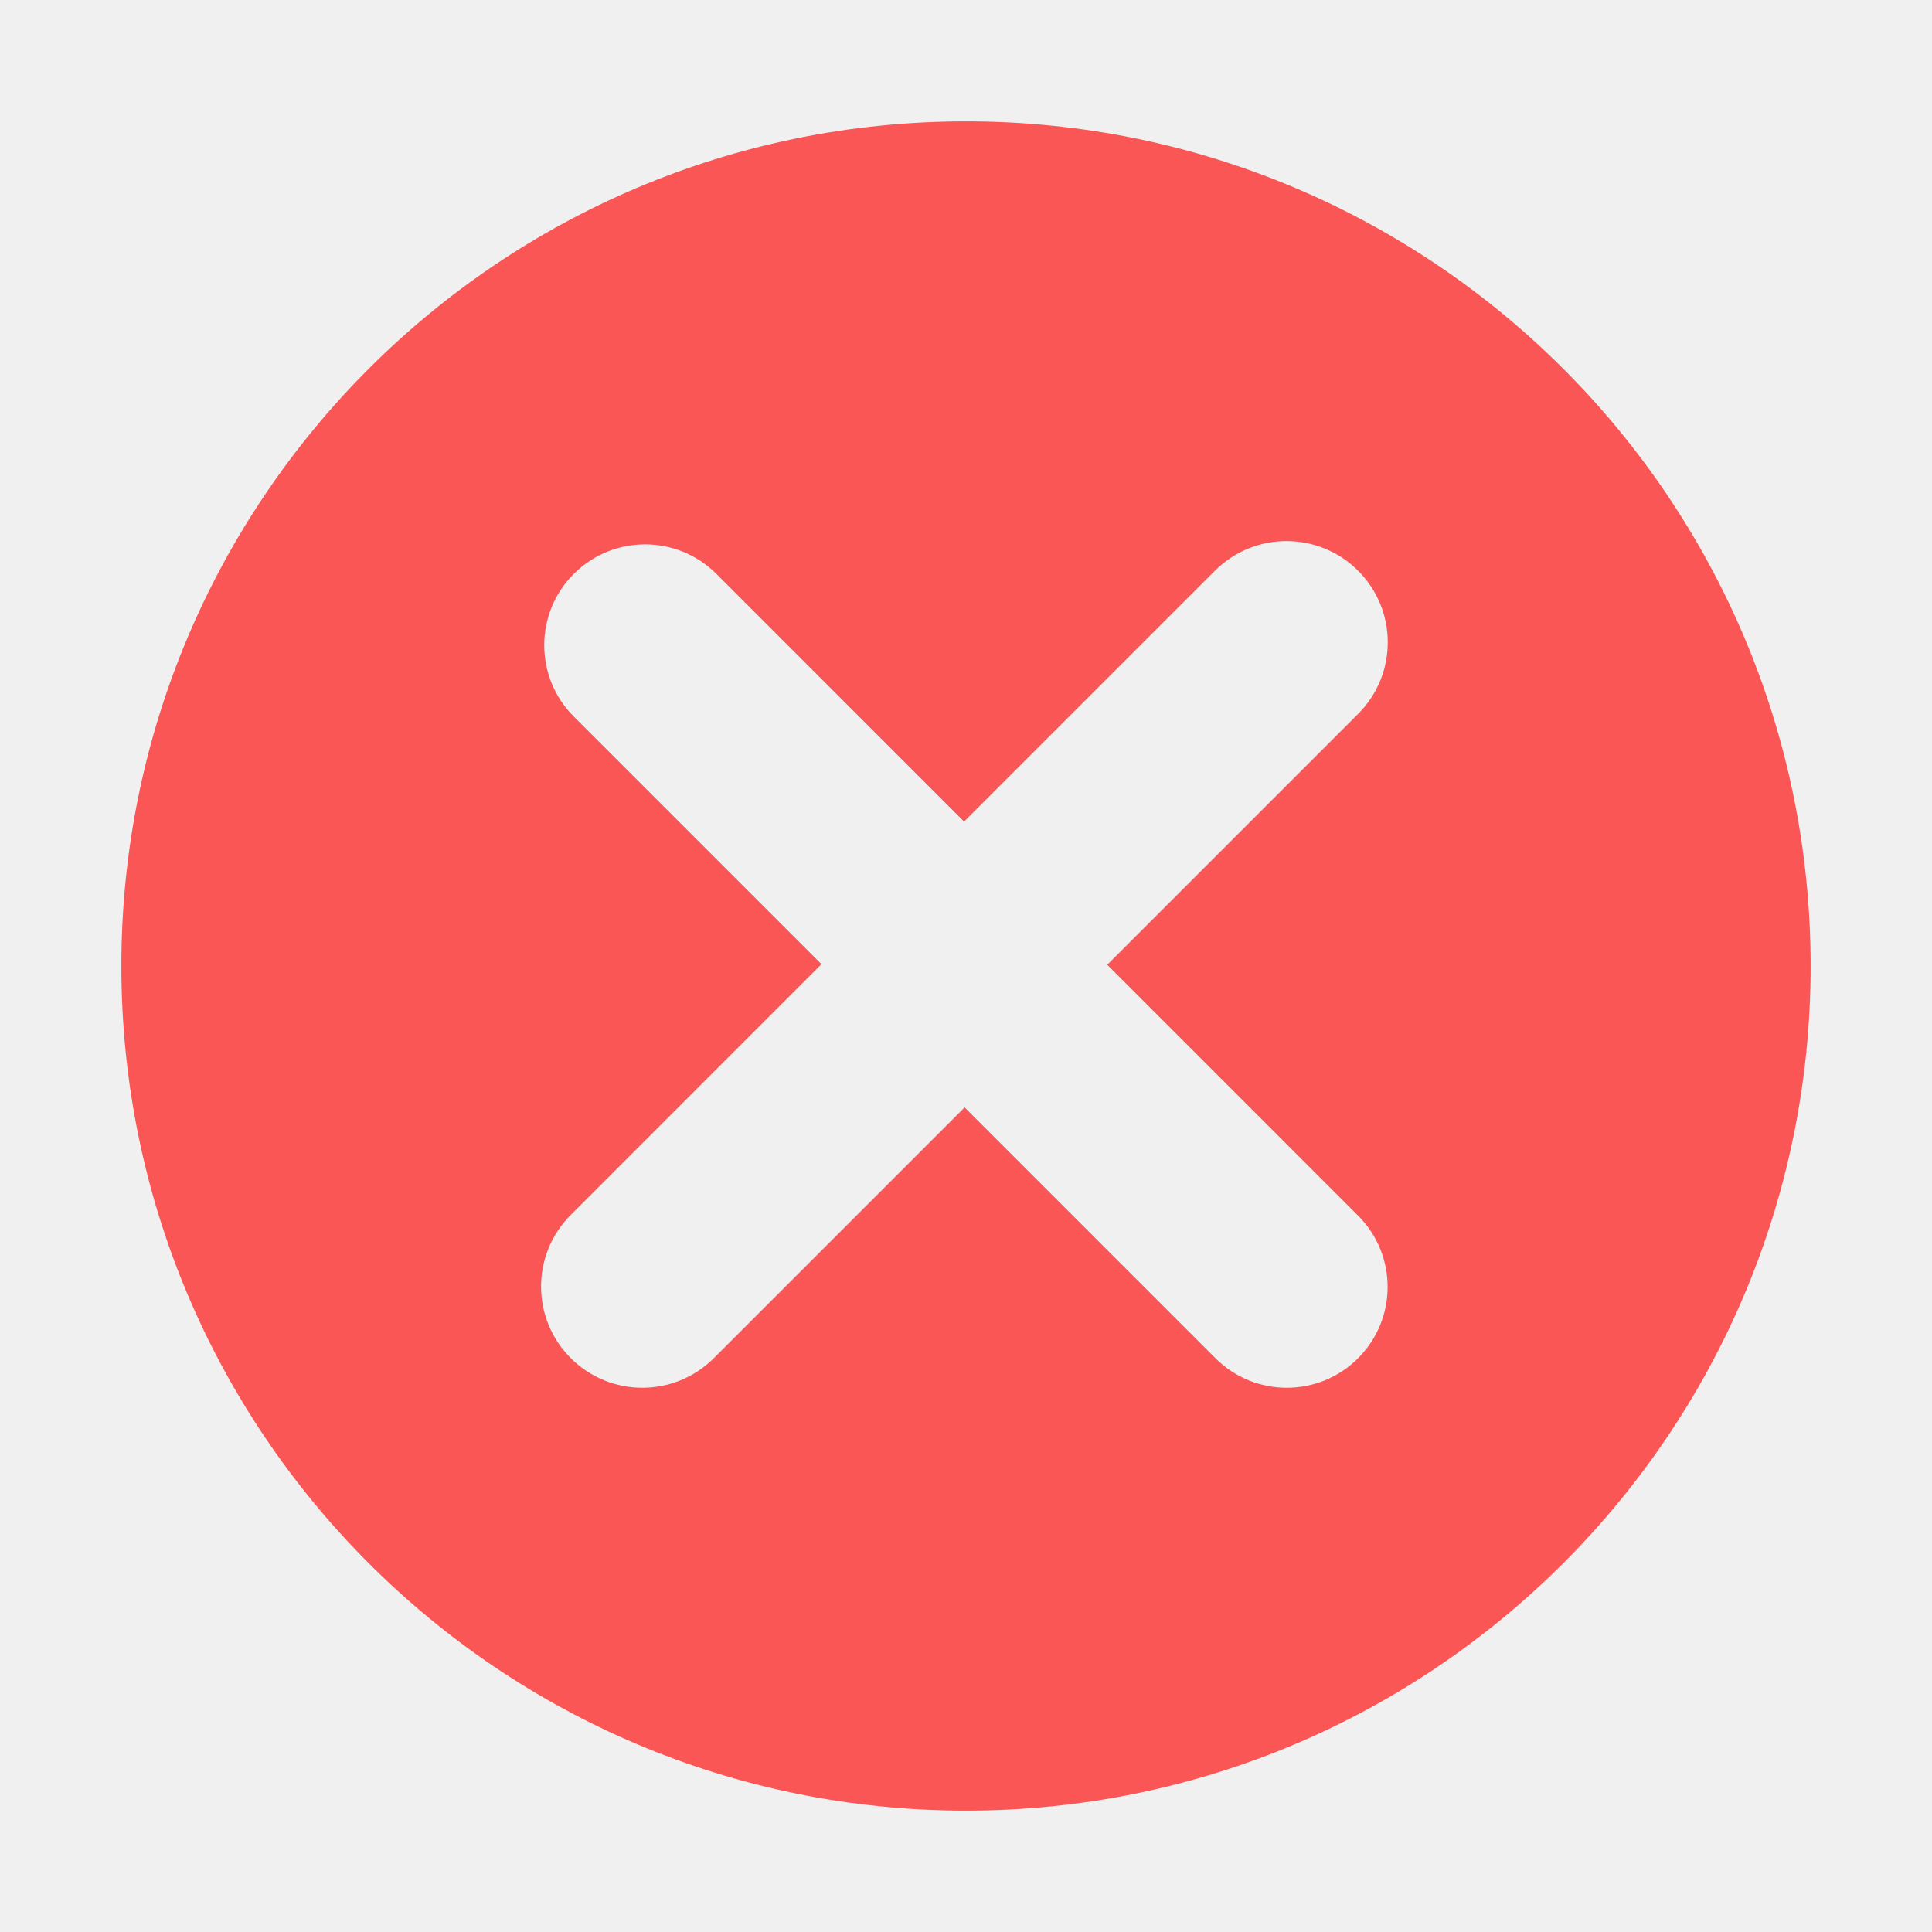
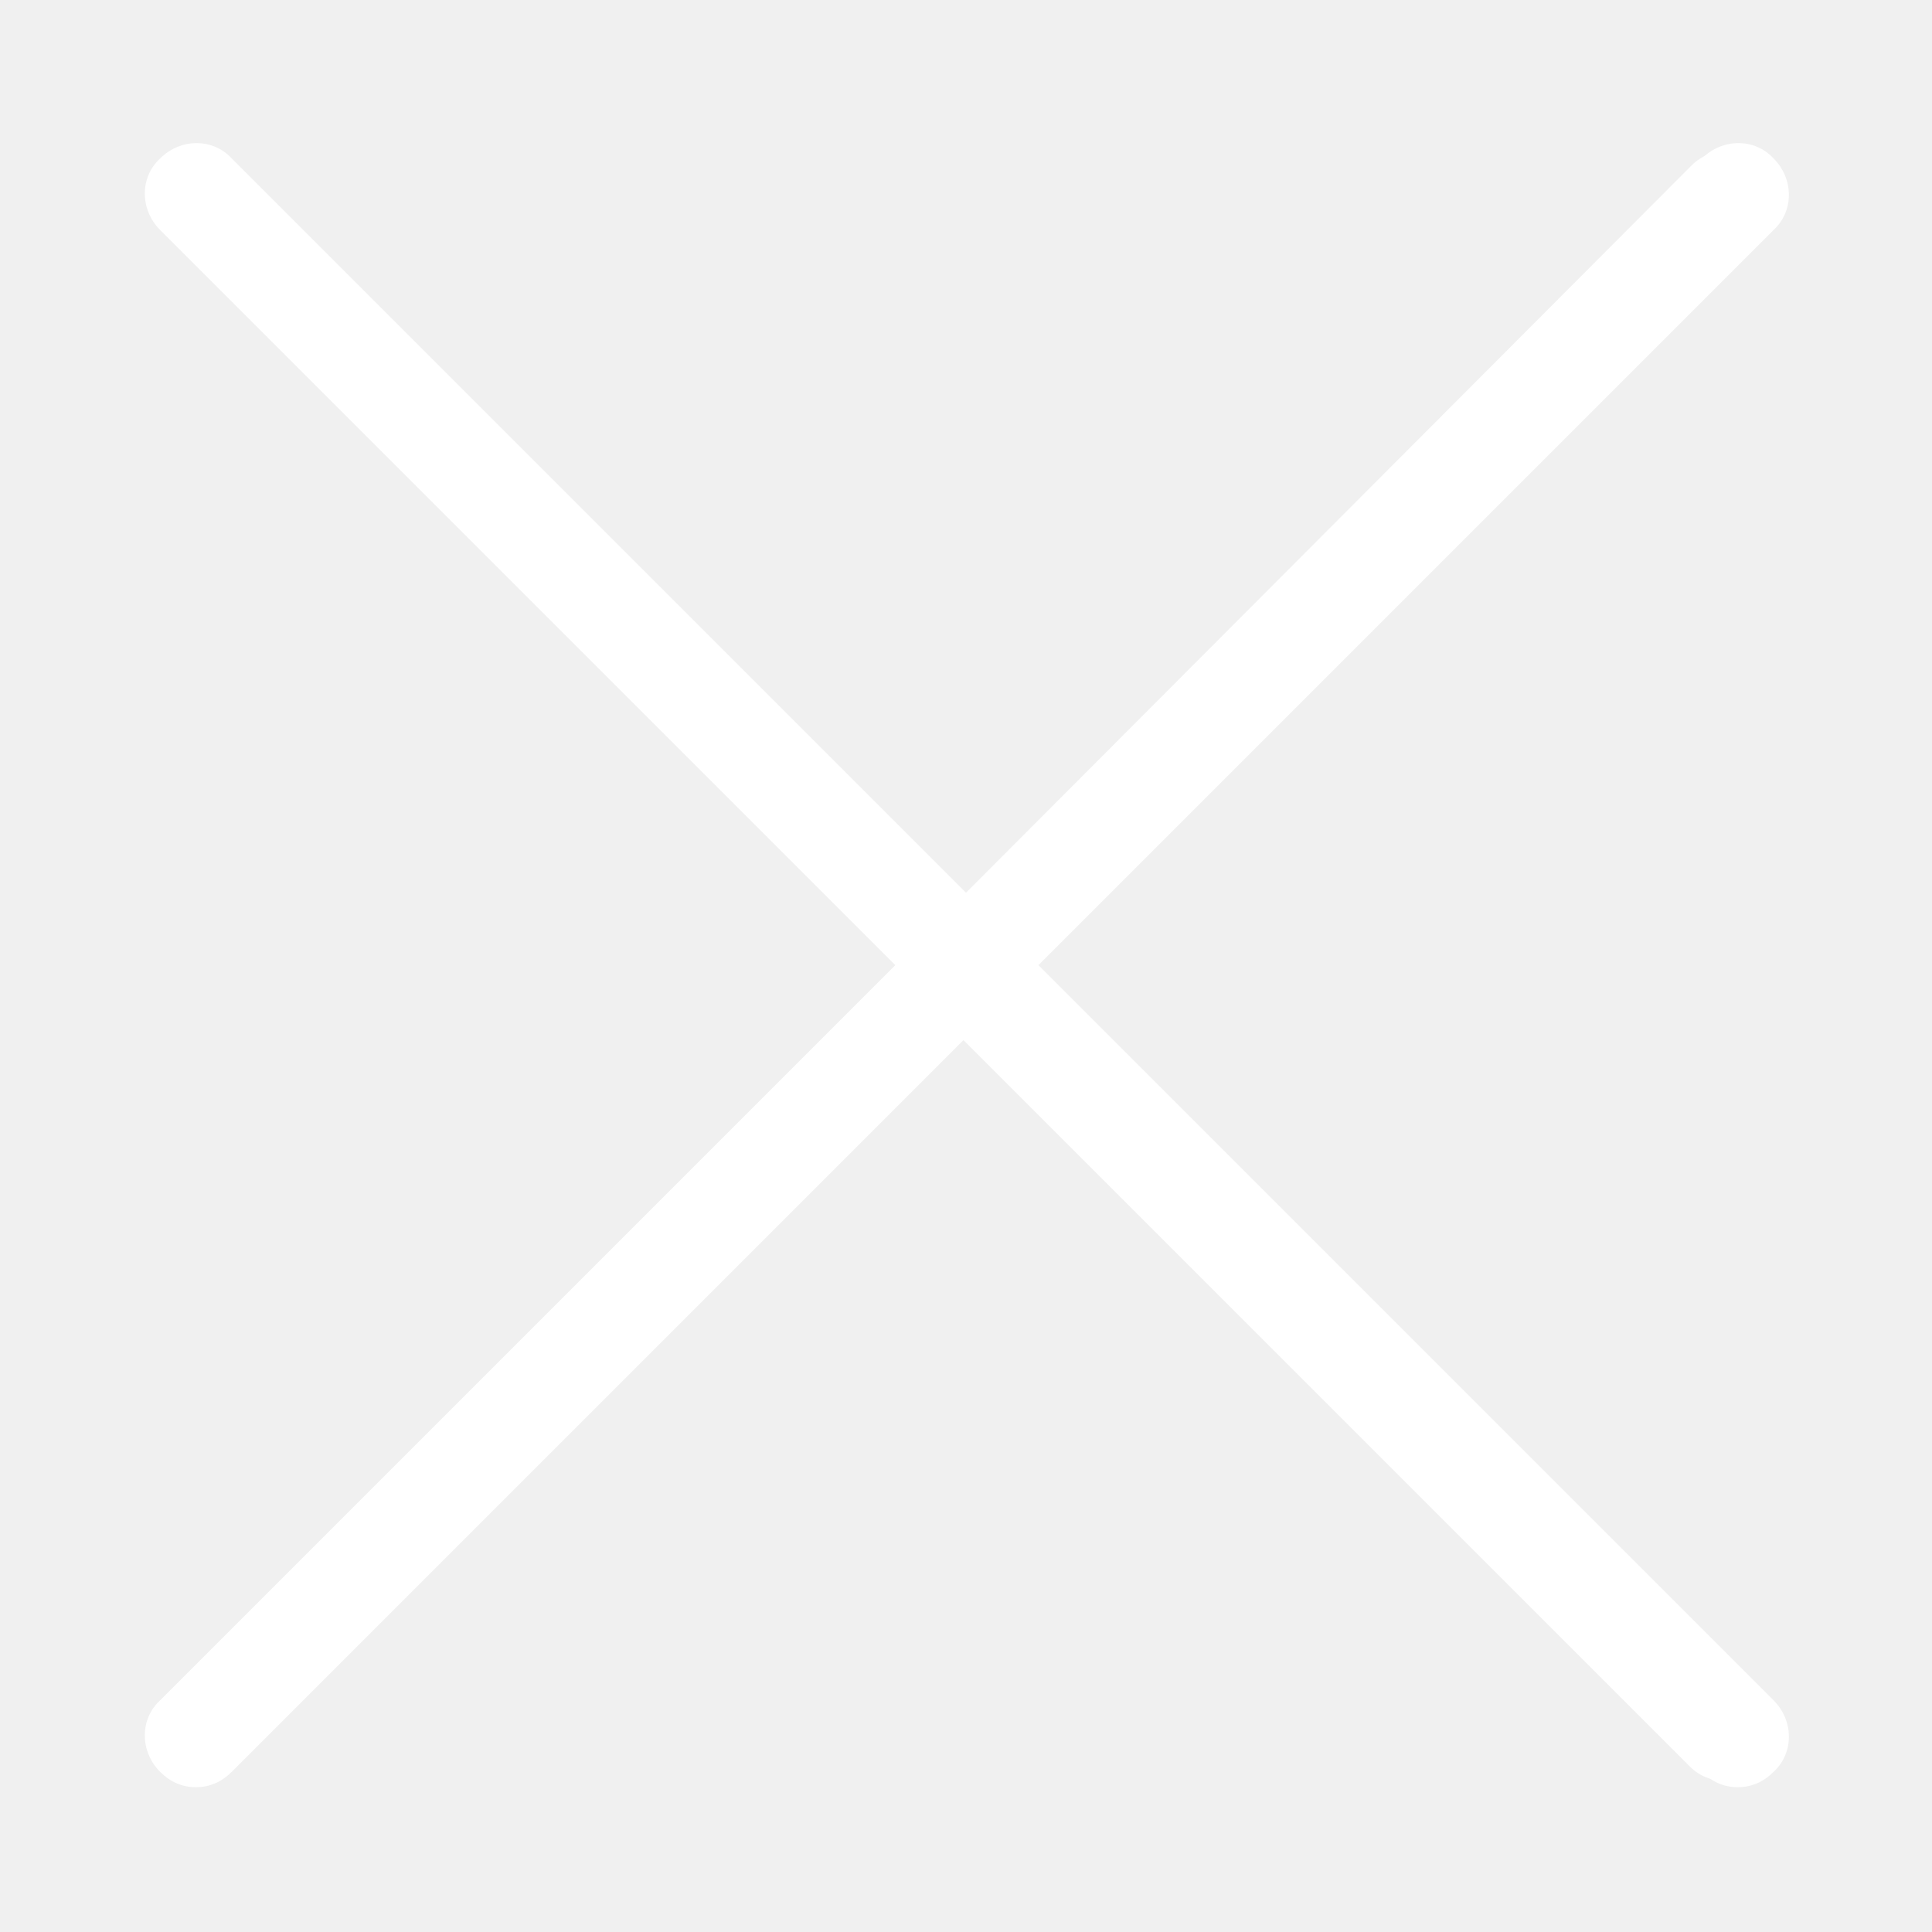
- <svg xmlns="http://www.w3.org/2000/svg" t="1537847720082" class="icon" style="" viewBox="0 0 1024 1024" version="1.1" p-id="6692" width="32" height="32">
+ <svg xmlns="http://www.w3.org/2000/svg" t="1540881818910" class="icon" style="" viewBox="0 0 1024 1024" version="1.1" p-id="6568" width="16" height="16">
  <defs>
    <style type="text/css" />
  </defs>
-   <path d="M512 959.677c-247.247 0-447.677-200.43-447.677-447.677S264.753 64.323 512 64.323c247.248 0 447.677 200.43 447.677 447.677S759.246 959.677 512 959.677L512 959.677zM719.833 302.497l-0.005 0c-20.952-20.951-54.923-20.951-75.876 0L510.981 435.469 379.695 304.177c-20.873-20.873-54.712-20.873-75.585 0l-0.005 0c-20.867 20.879-20.867 54.717 0 75.591L435.39 511.053 302.492 643.959c-20.957 20.951-20.957 54.914 0 75.865l0.005 0c20.945 20.956 54.919 20.956 75.876 0l132.893-132.888 132.966 132.971c20.877 20.85 54.717 20.85 75.584 0l0-0.023c20.873-20.873 20.873-54.695 0-75.568L586.852 511.345l132.982-132.978C740.786 357.411 740.786 323.449 719.833 302.497L719.833 302.497z" p-id="6693" fill="#fa5656" />
+   <path d="M105.651 943.633c-6.321 0-12.642-2.709-18.06-7.224-9.933-9.933-9.933-26.187 0-36.12L492.134 496.649c9.933-9.933 26.187-9.933 36.12 0l403.64 403.64c9.933 9.933 9.933 26.187 0 36.12-9.933 9.933-26.187 9.933-36.12 0L510.194 550.829l-387.386 386.483C118.293 941.827 111.972 943.633 105.651 943.633z" p-id="6569" fill="#ffffff" />
+   <path d="M123.711 87.591l387.386 386.483L896.677 87.591c9.933-9.933 26.187-9.933 36.12 0 9.933 9.933 9.933 26.187 0 36.12L528.254 527.351c-9.933 9.933-26.187 9.933-36.12 0L87.591 122.808c-9.933-9.933-9.933-26.187 0-36.12 4.515-4.515 11.739-7.224 18.06-7.224C111.972 79.464 118.293 82.173 123.711 87.591z" p-id="6570" fill="#ffffff" />
+   <path d="M921.058 947.245c-7.224 0-13.545-2.709-18.963-8.127L84.882 121.905c-10.836-10.836-10.836-27.993 0-37.926 10.836-10.836 27.993-10.836 37.926 0l817.213 817.213c10.836 10.836 10.836 27.993 0 37.926C934.603 944.536 928.282 947.245 921.058 947.245z" p-id="6571" fill="#ffffff" />
+   <path d="M103.845 947.245c-7.224 0-13.545-2.709-18.963-8.127-10.836-10.836-10.836-27.993 0-37.926L902.095 83.979c10.836-10.836 27.993-10.836 37.926 0 10.836 10.836 10.836 27.993 0 37.926L122.808 939.118C117.39 944.536 111.069 947.245 103.845 947.245z" p-id="6572" fill="#ffffff" />
</svg>
